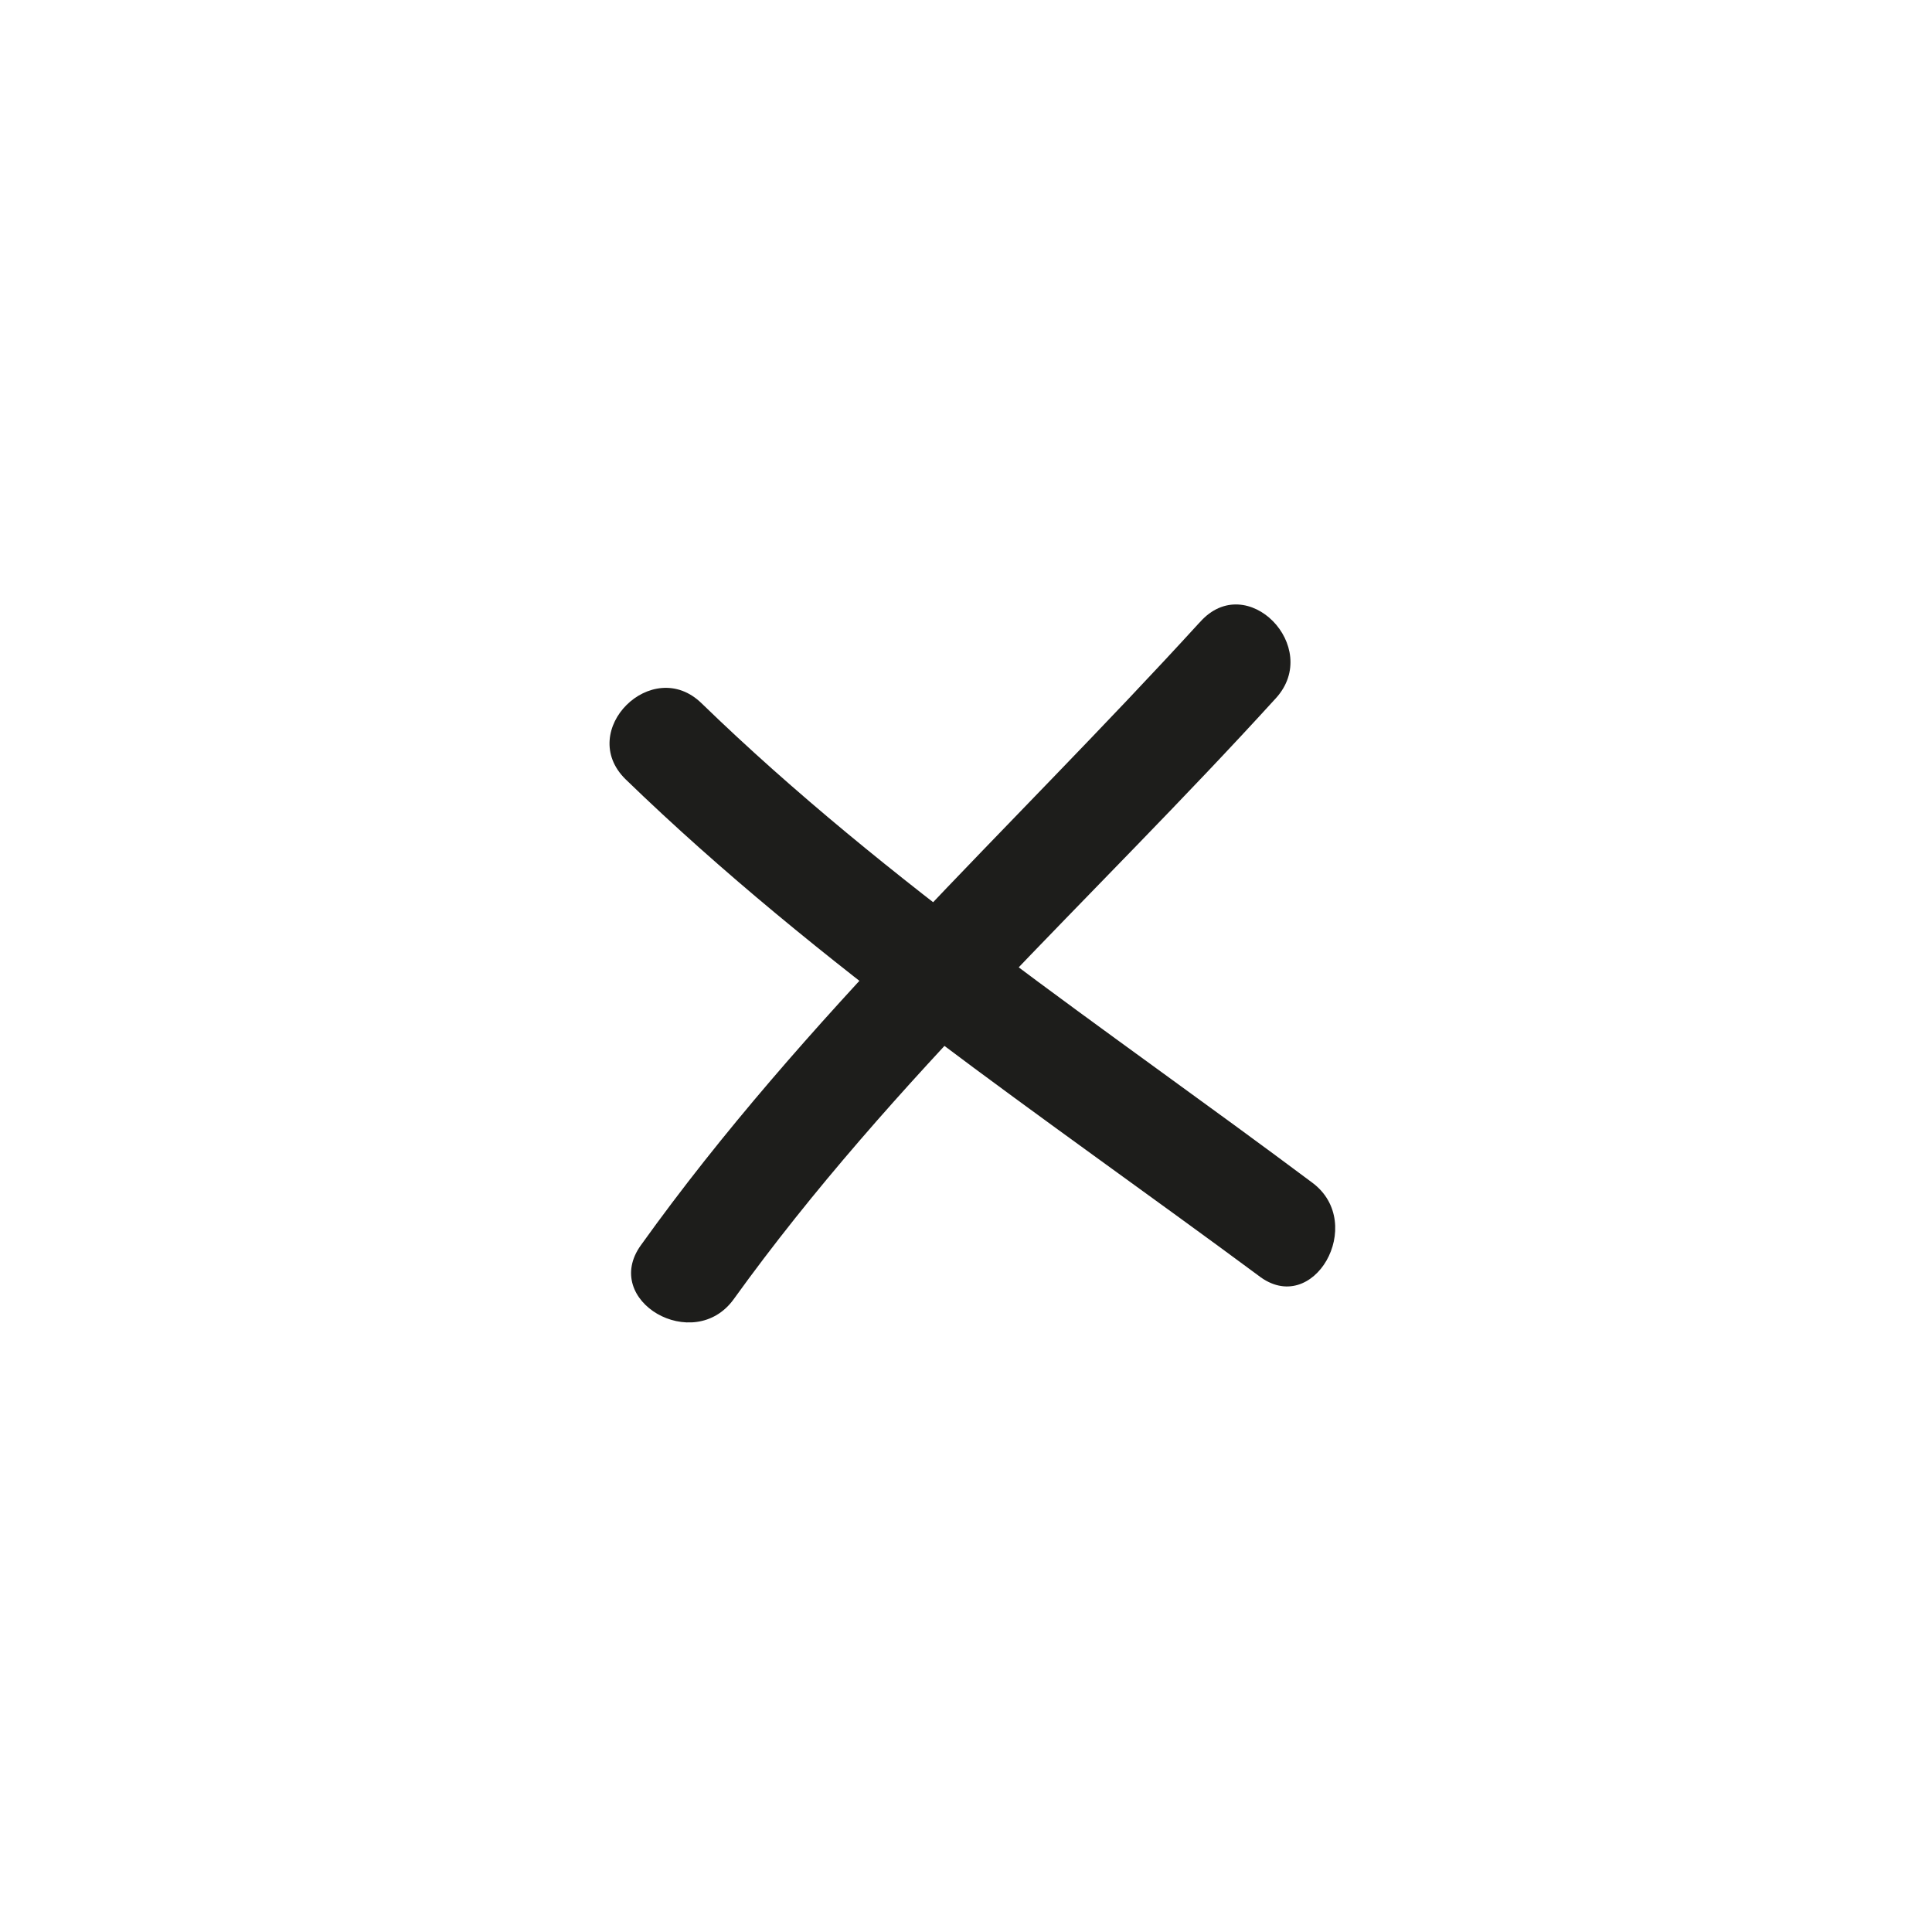
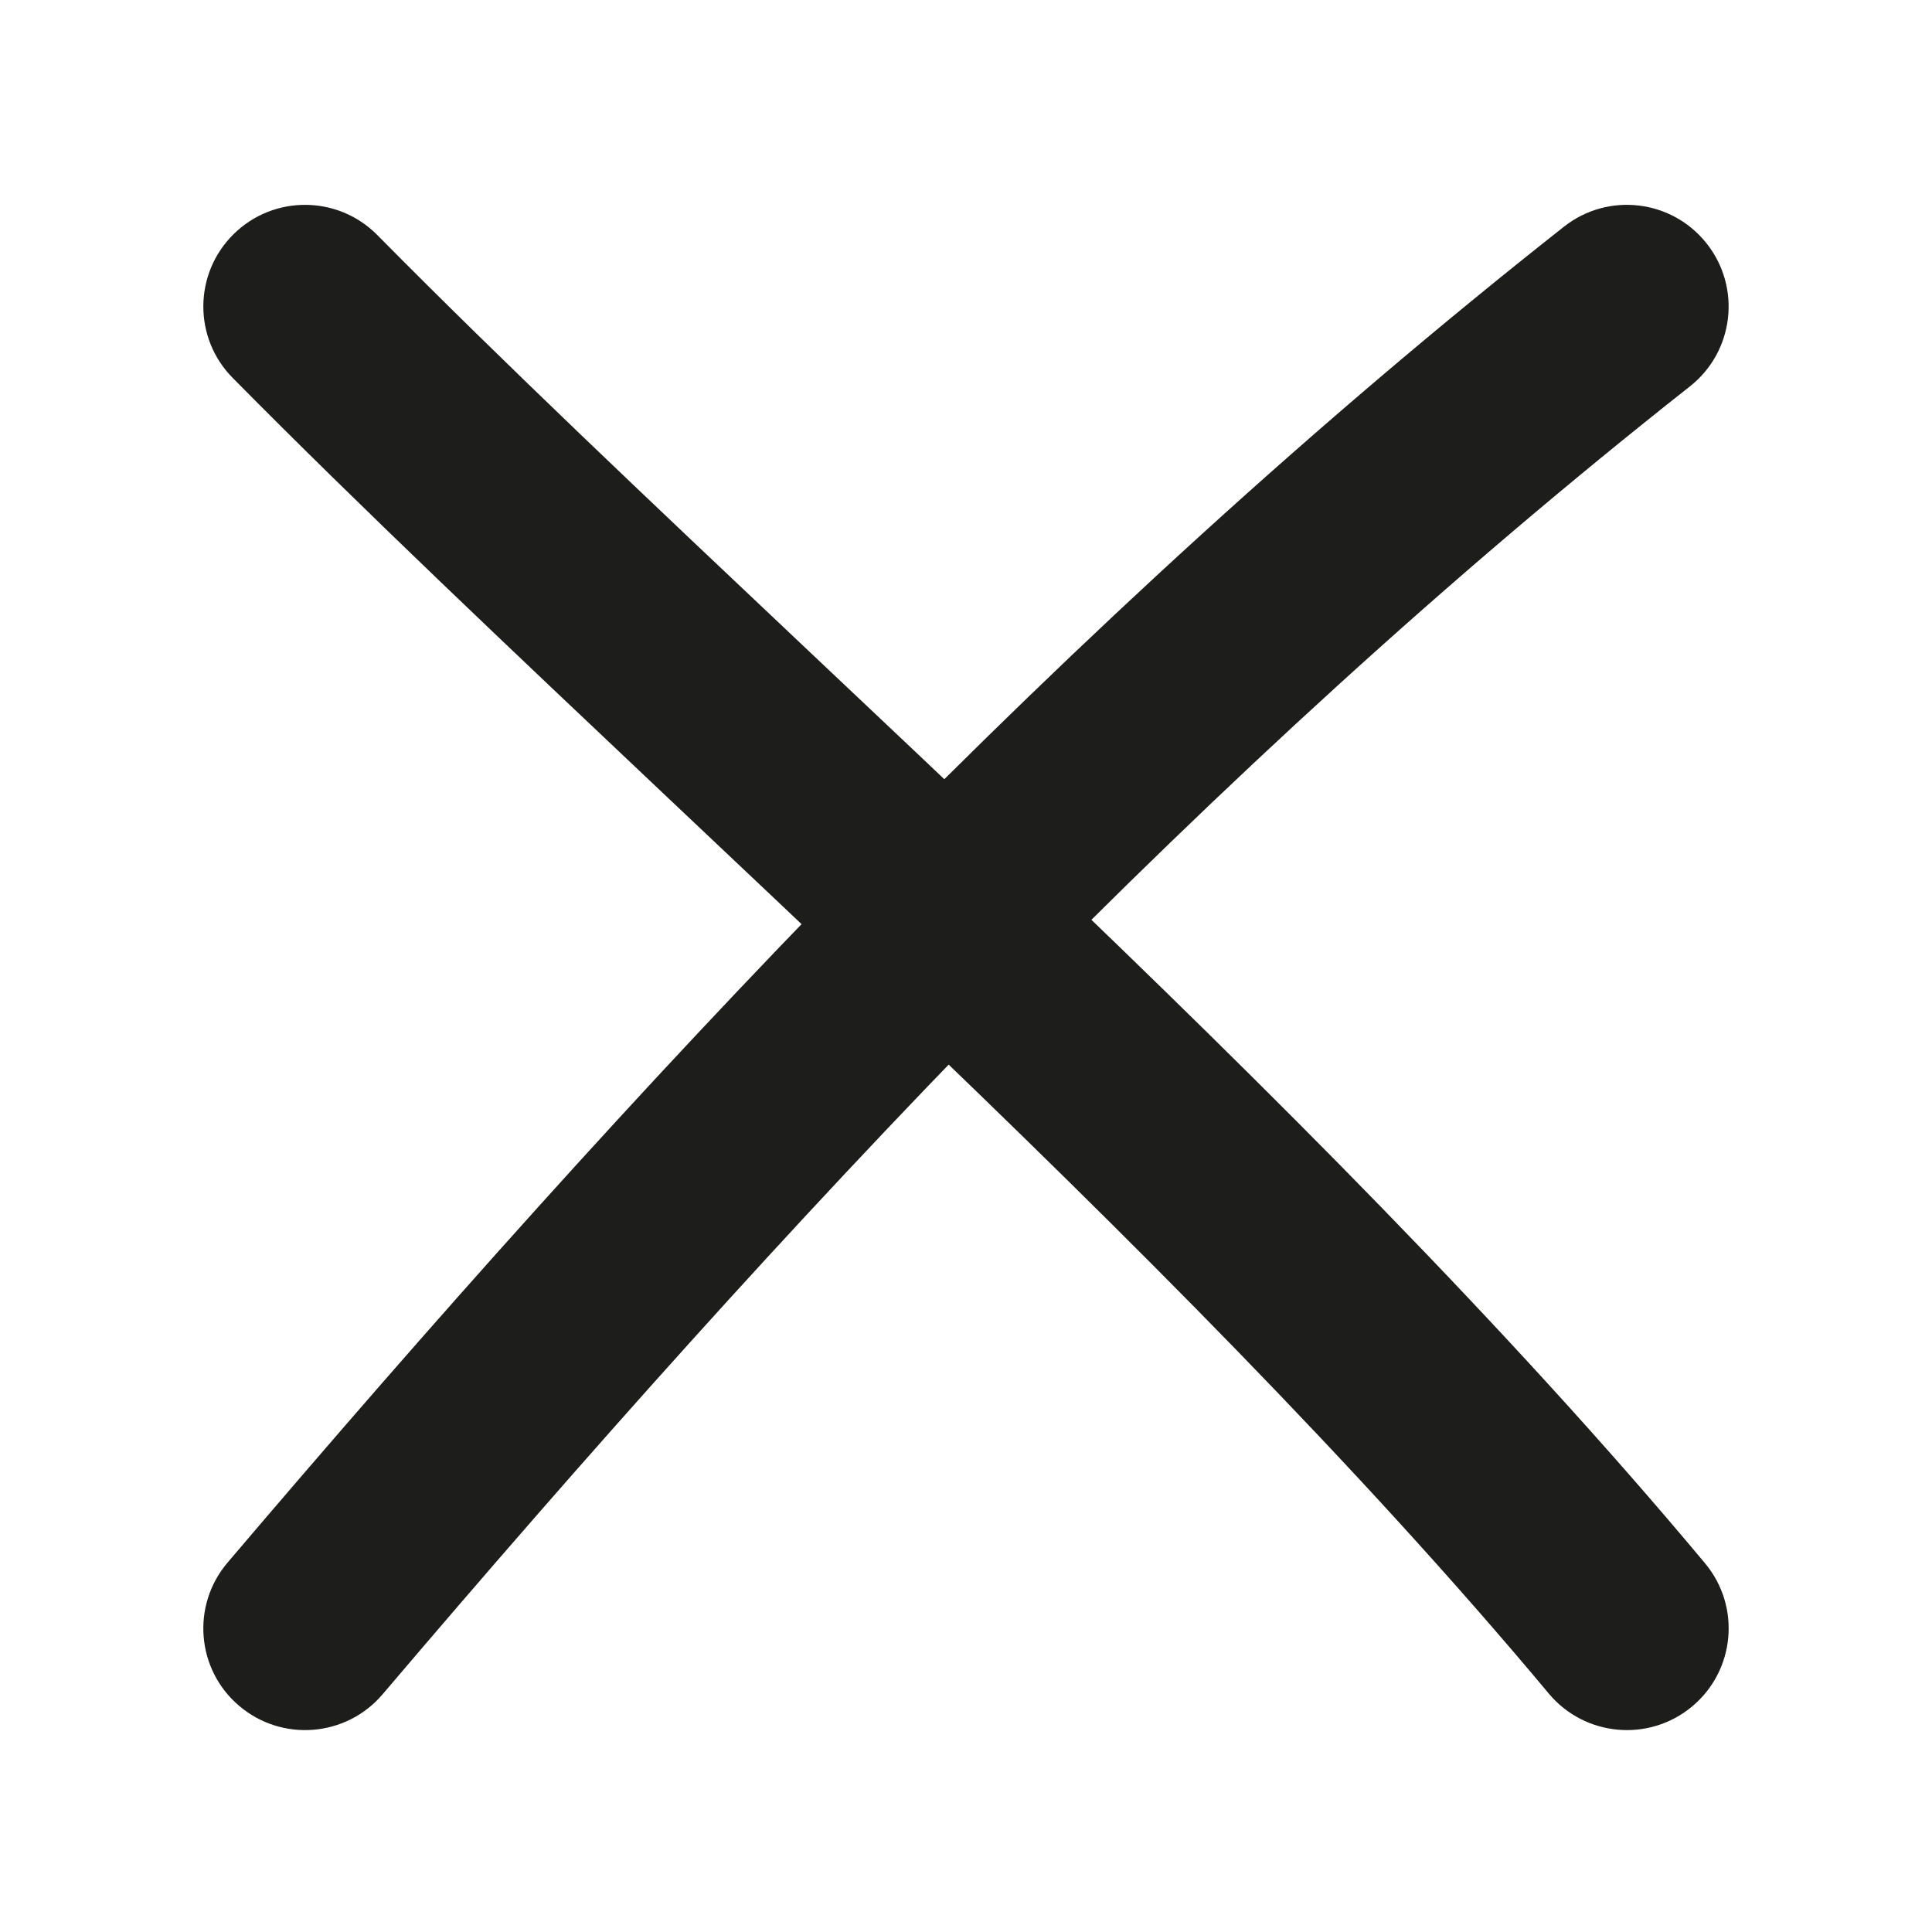
- <svg xmlns="http://www.w3.org/2000/svg" id="Calque_1" data-name="Calque 1" viewBox="0 0 45 45">
-   <defs>
-     <style>.cls-1{fill:#1d1d1b;}</style>
-   </defs>
-   <path class="cls-1" d="M27.93,14.51c-4.4,4.82-9.19,9.17-13,14.49-.94,1.3,1.23,2.55,2.16,1.26,3.7-5.14,8.38-9.33,12.63-14,1.08-1.19-.68-3-1.77-1.77Z" />
-   <path class="cls-1" d="M14.57,18.15C19.08,22.52,24.3,26,29.31,29.71c1.28,1,2.53-1.21,1.26-2.16-4.84-3.62-9.88-6.95-14.23-11.17-1.15-1.12-2.92.64-1.77,1.77Z" />
+ <svg xmlns="http://www.w3.org/2000/svg" width="19" height="19" viewBox="0 0 19 19" fill="none">
+   <path fill-rule="evenodd" clip-rule="evenodd" d="M16.785 2.396C17.127 2.829 17.053 3.458 16.619 3.8C11.869 7.545 7.726 12.001 3.762 16.663C3.404 17.083 2.773 17.134 2.352 16.776C1.931 16.419 1.88 15.788 2.238 15.367C6.233 10.669 10.476 6.096 15.381 2.229C15.815 1.887 16.443 1.962 16.785 2.396Z" fill="#1D1D1B" />
+   <path fill-rule="evenodd" clip-rule="evenodd" d="M2.297 2.303C2.69 1.915 3.323 1.919 3.711 2.312C4.959 3.575 6.397 4.932 7.916 6.367C8.648 7.058 9.399 7.766 10.156 8.491C12.469 10.704 14.822 13.043 16.768 15.374C17.122 15.798 17.065 16.428 16.641 16.782C16.217 17.136 15.586 17.079 15.232 16.656C13.362 14.416 11.077 12.14 8.774 9.936C8.04 9.235 7.302 8.538 6.576 7.853C5.042 6.403 3.561 5.005 2.289 3.717C1.9 3.325 1.904 2.691 2.297 2.303Z" fill="#1D1D1B" />
</svg>
